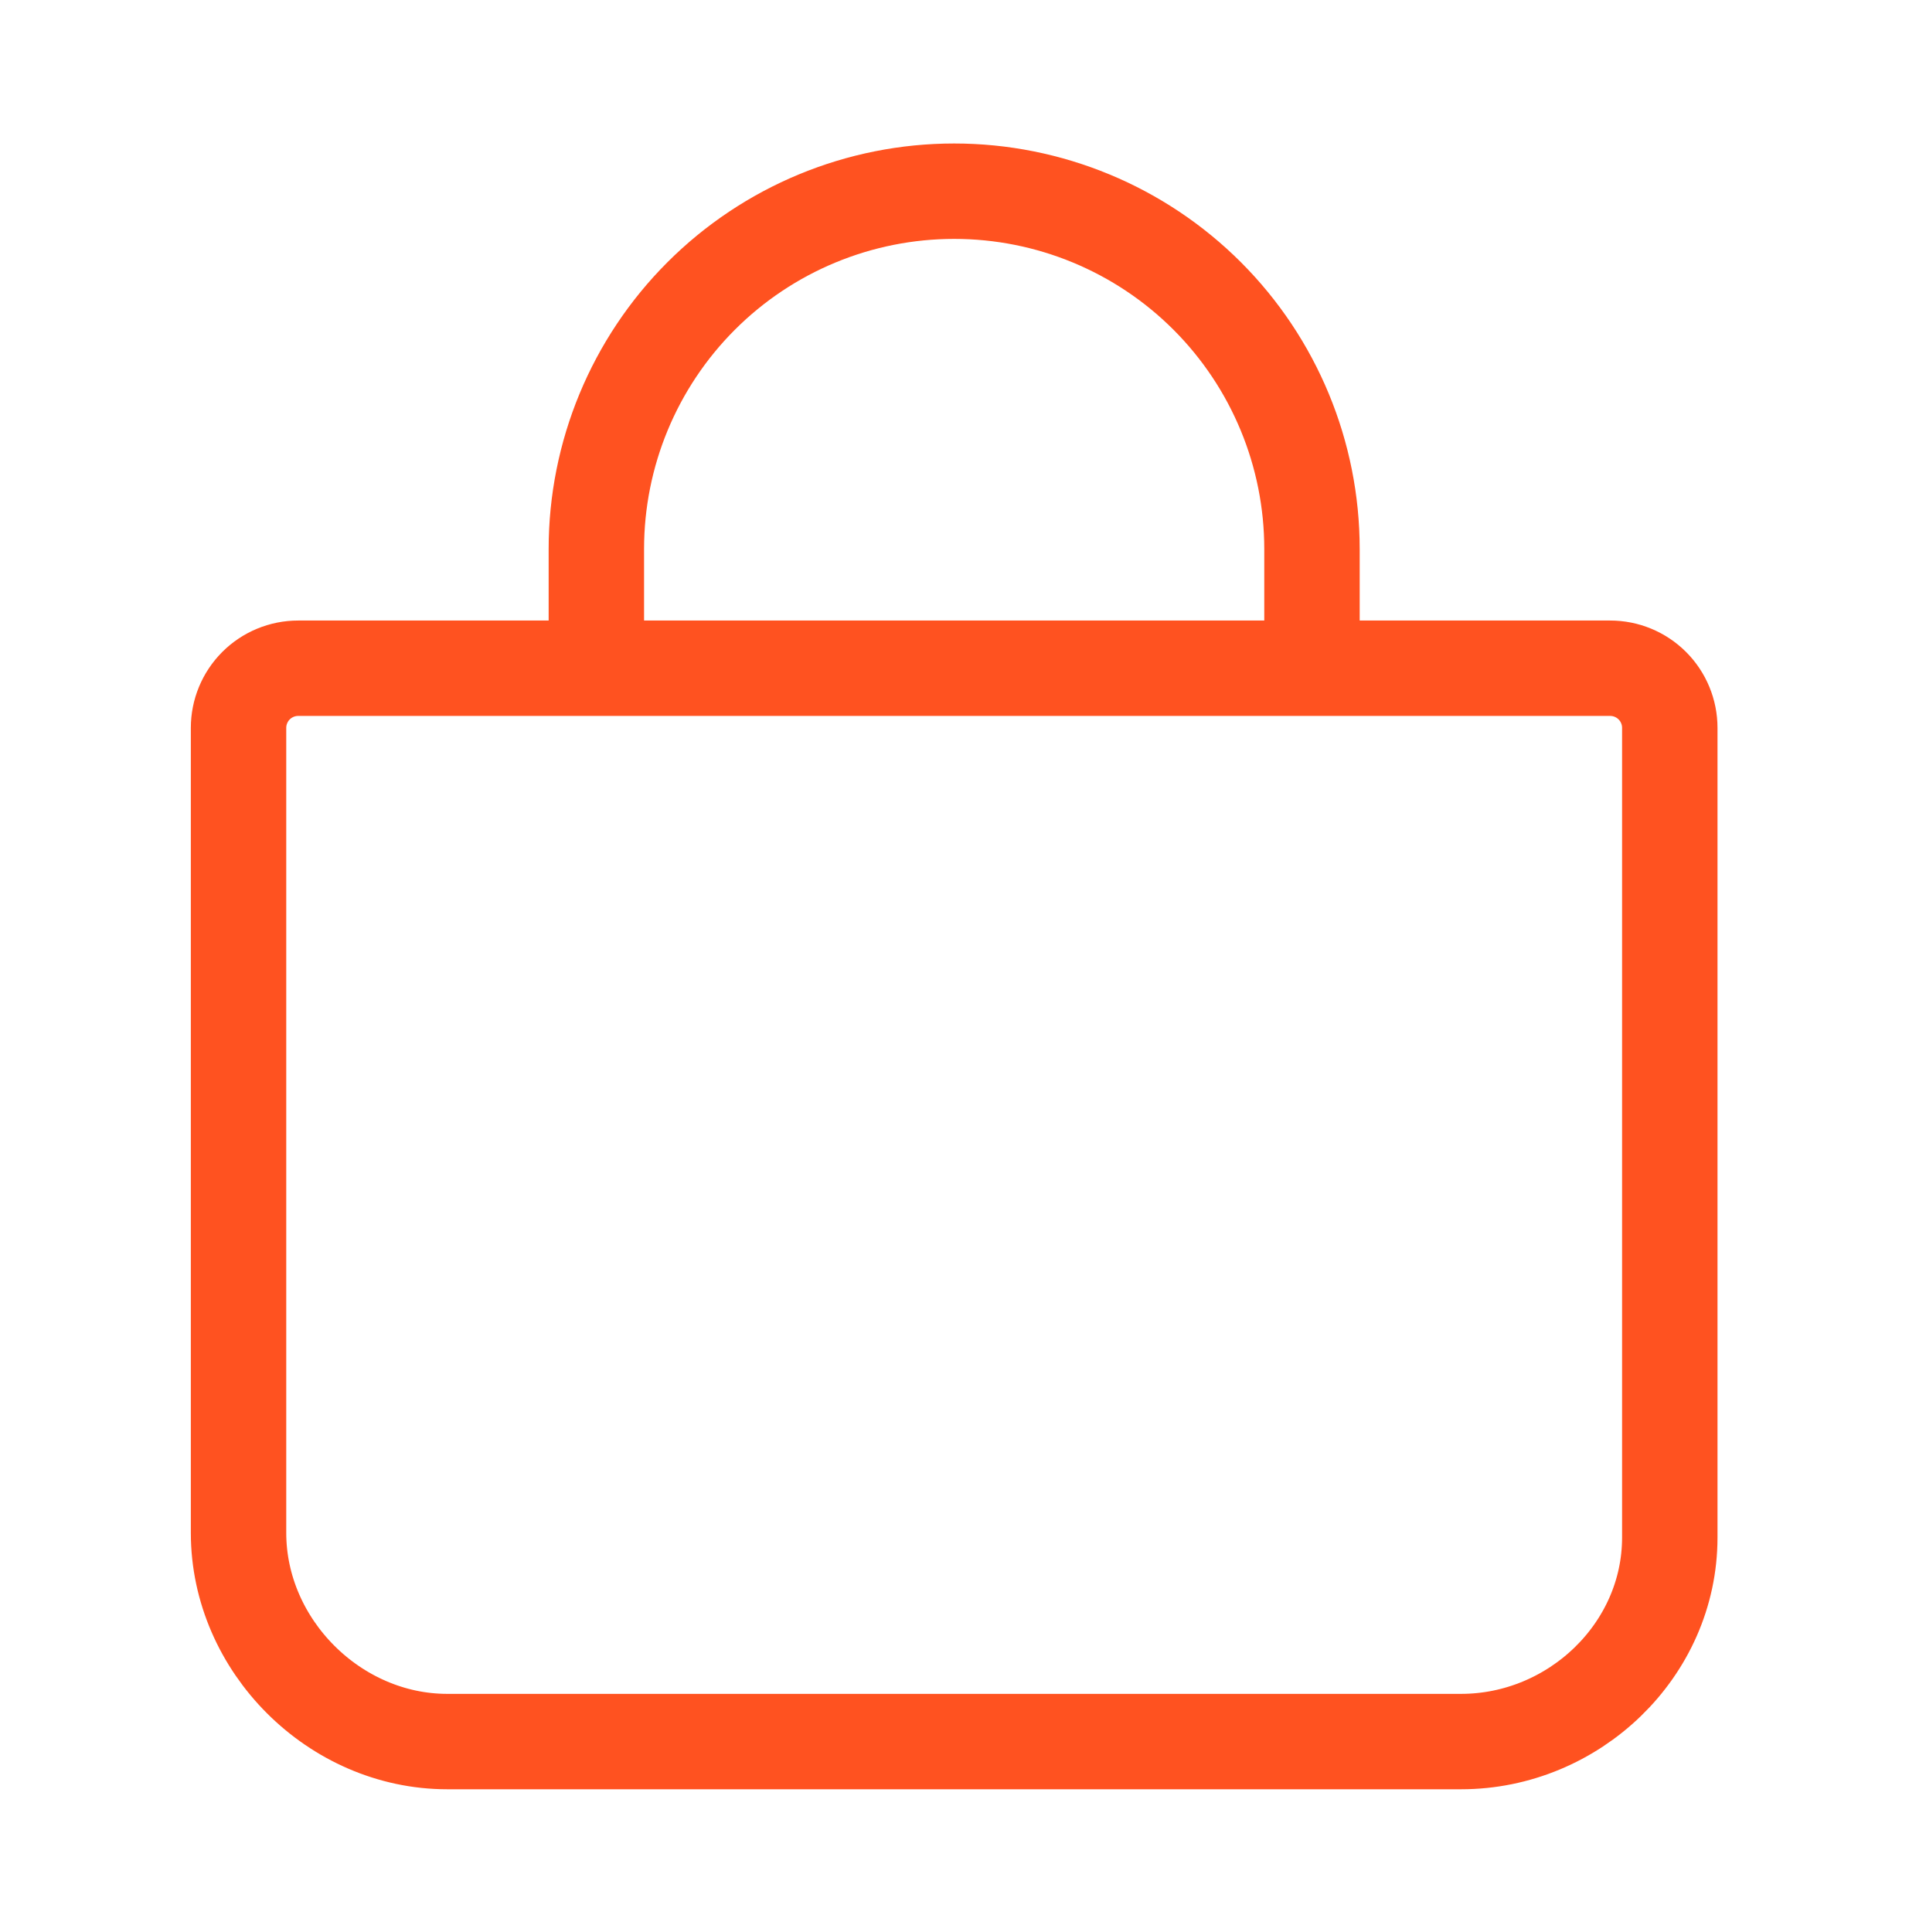
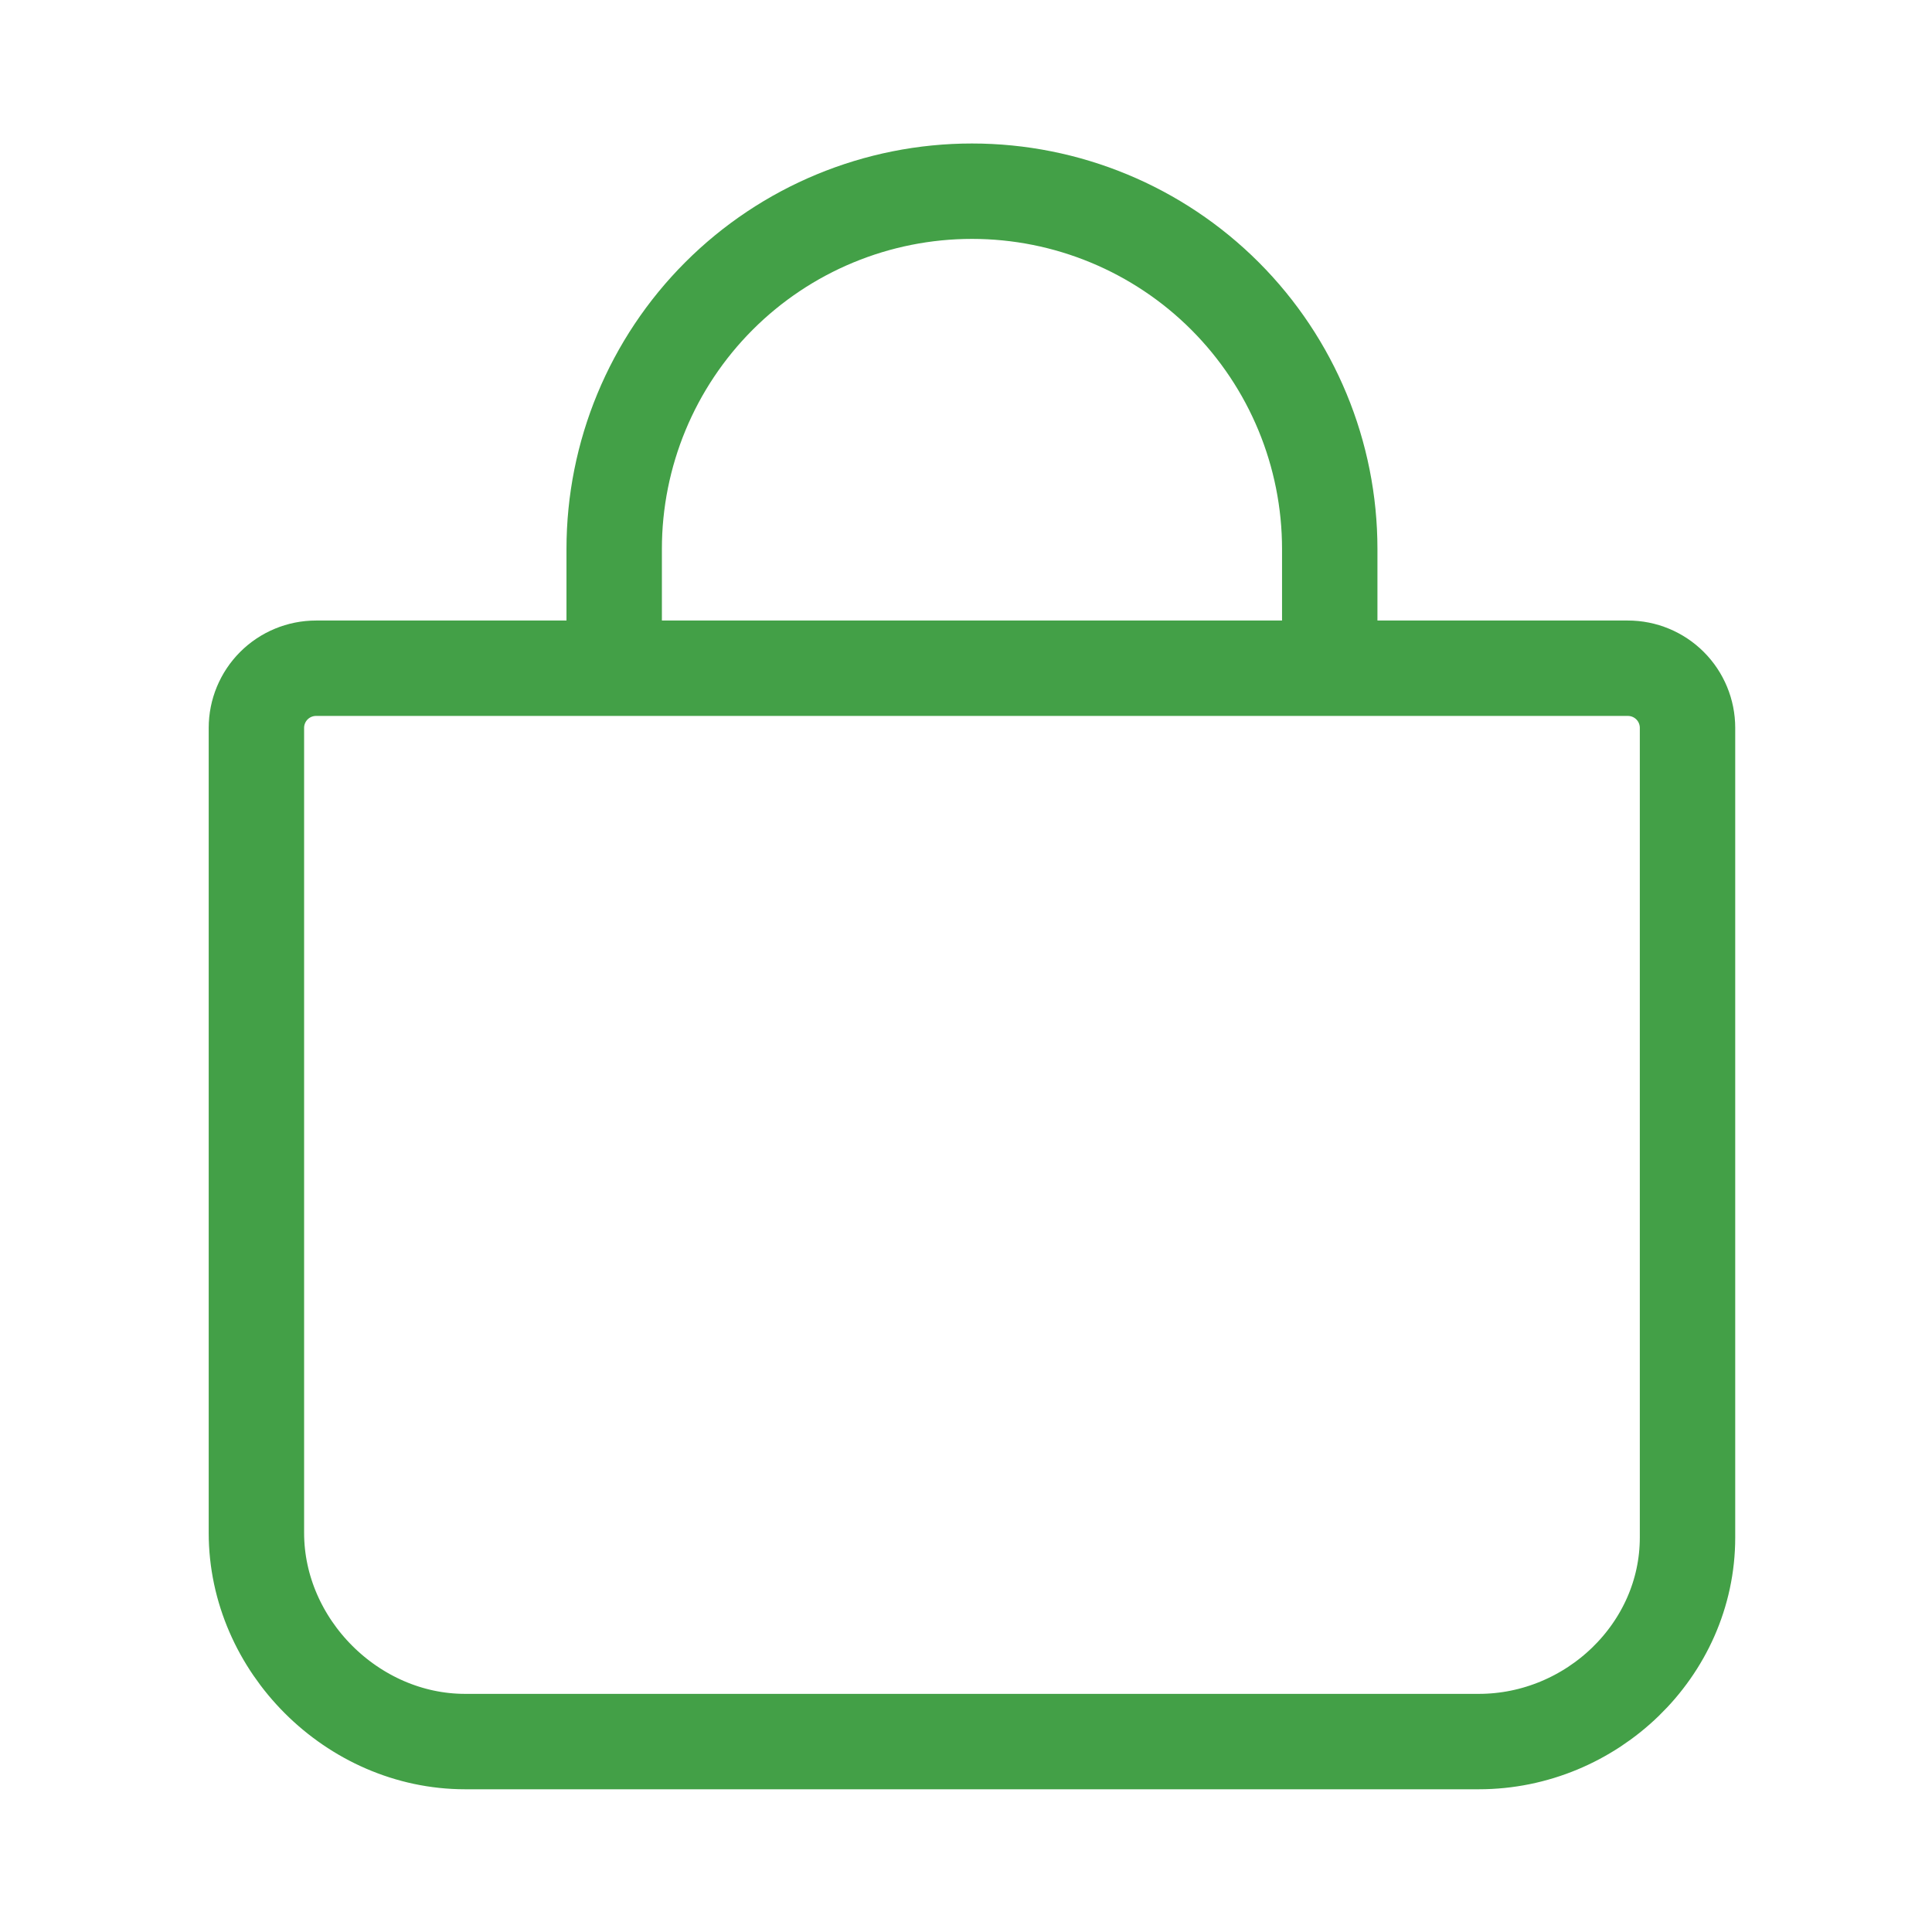
- <svg xmlns="http://www.w3.org/2000/svg" width="80" height="81" viewBox="0 0 80 81" fill="none">
-   <path d="M25 28.016V23.016C25 19.038 26.581 15.223 29.394 12.409C32.207 9.596 36.022 8.016 40 8.016V8.016C43.978 8.016 47.794 9.596 50.607 12.409C53.42 15.223 55 19.038 55 23.016V28.016M12.5 28.016C11.837 28.016 11.201 28.279 10.732 28.748C10.264 29.217 10 29.853 10 30.516V64.266C10 68.991 14.025 73.016 18.75 73.016H61.25C65.975 73.016 70 69.186 70 64.461V30.516C70 29.853 69.737 29.217 69.268 28.748C68.799 28.279 68.163 28.016 67.5 28.016H12.5Z" stroke="#FF5220" stroke-width="4" stroke-linecap="round" stroke-linejoin="round" />
+ <svg xmlns="http://www.w3.org/2000/svg" width="81" height="81" viewBox="0 0 81 81" fill="none">
+   <path d="M25.75 28.016V23.016C25.75 19.038 27.331 15.223 30.144 12.409C32.957 9.596 36.772 8.016 40.75 8.016V8.016C44.728 8.016 48.544 9.596 51.357 12.409C54.17 15.223 55.75 19.038 55.75 23.016V28.016M13.25 28.016C12.587 28.016 11.951 28.279 11.482 28.748C11.014 29.217 10.75 29.853 10.75 30.516V64.266C10.75 68.991 14.775 73.016 19.5 73.016H62C66.725 73.016 70.75 69.186 70.75 64.461V30.516C70.75 29.853 70.487 29.217 70.018 28.748C69.549 28.279 68.913 28.016 68.25 28.016H13.25Z" stroke="#43A047" stroke-width="4" stroke-linecap="round" stroke-linejoin="round" />
</svg>
